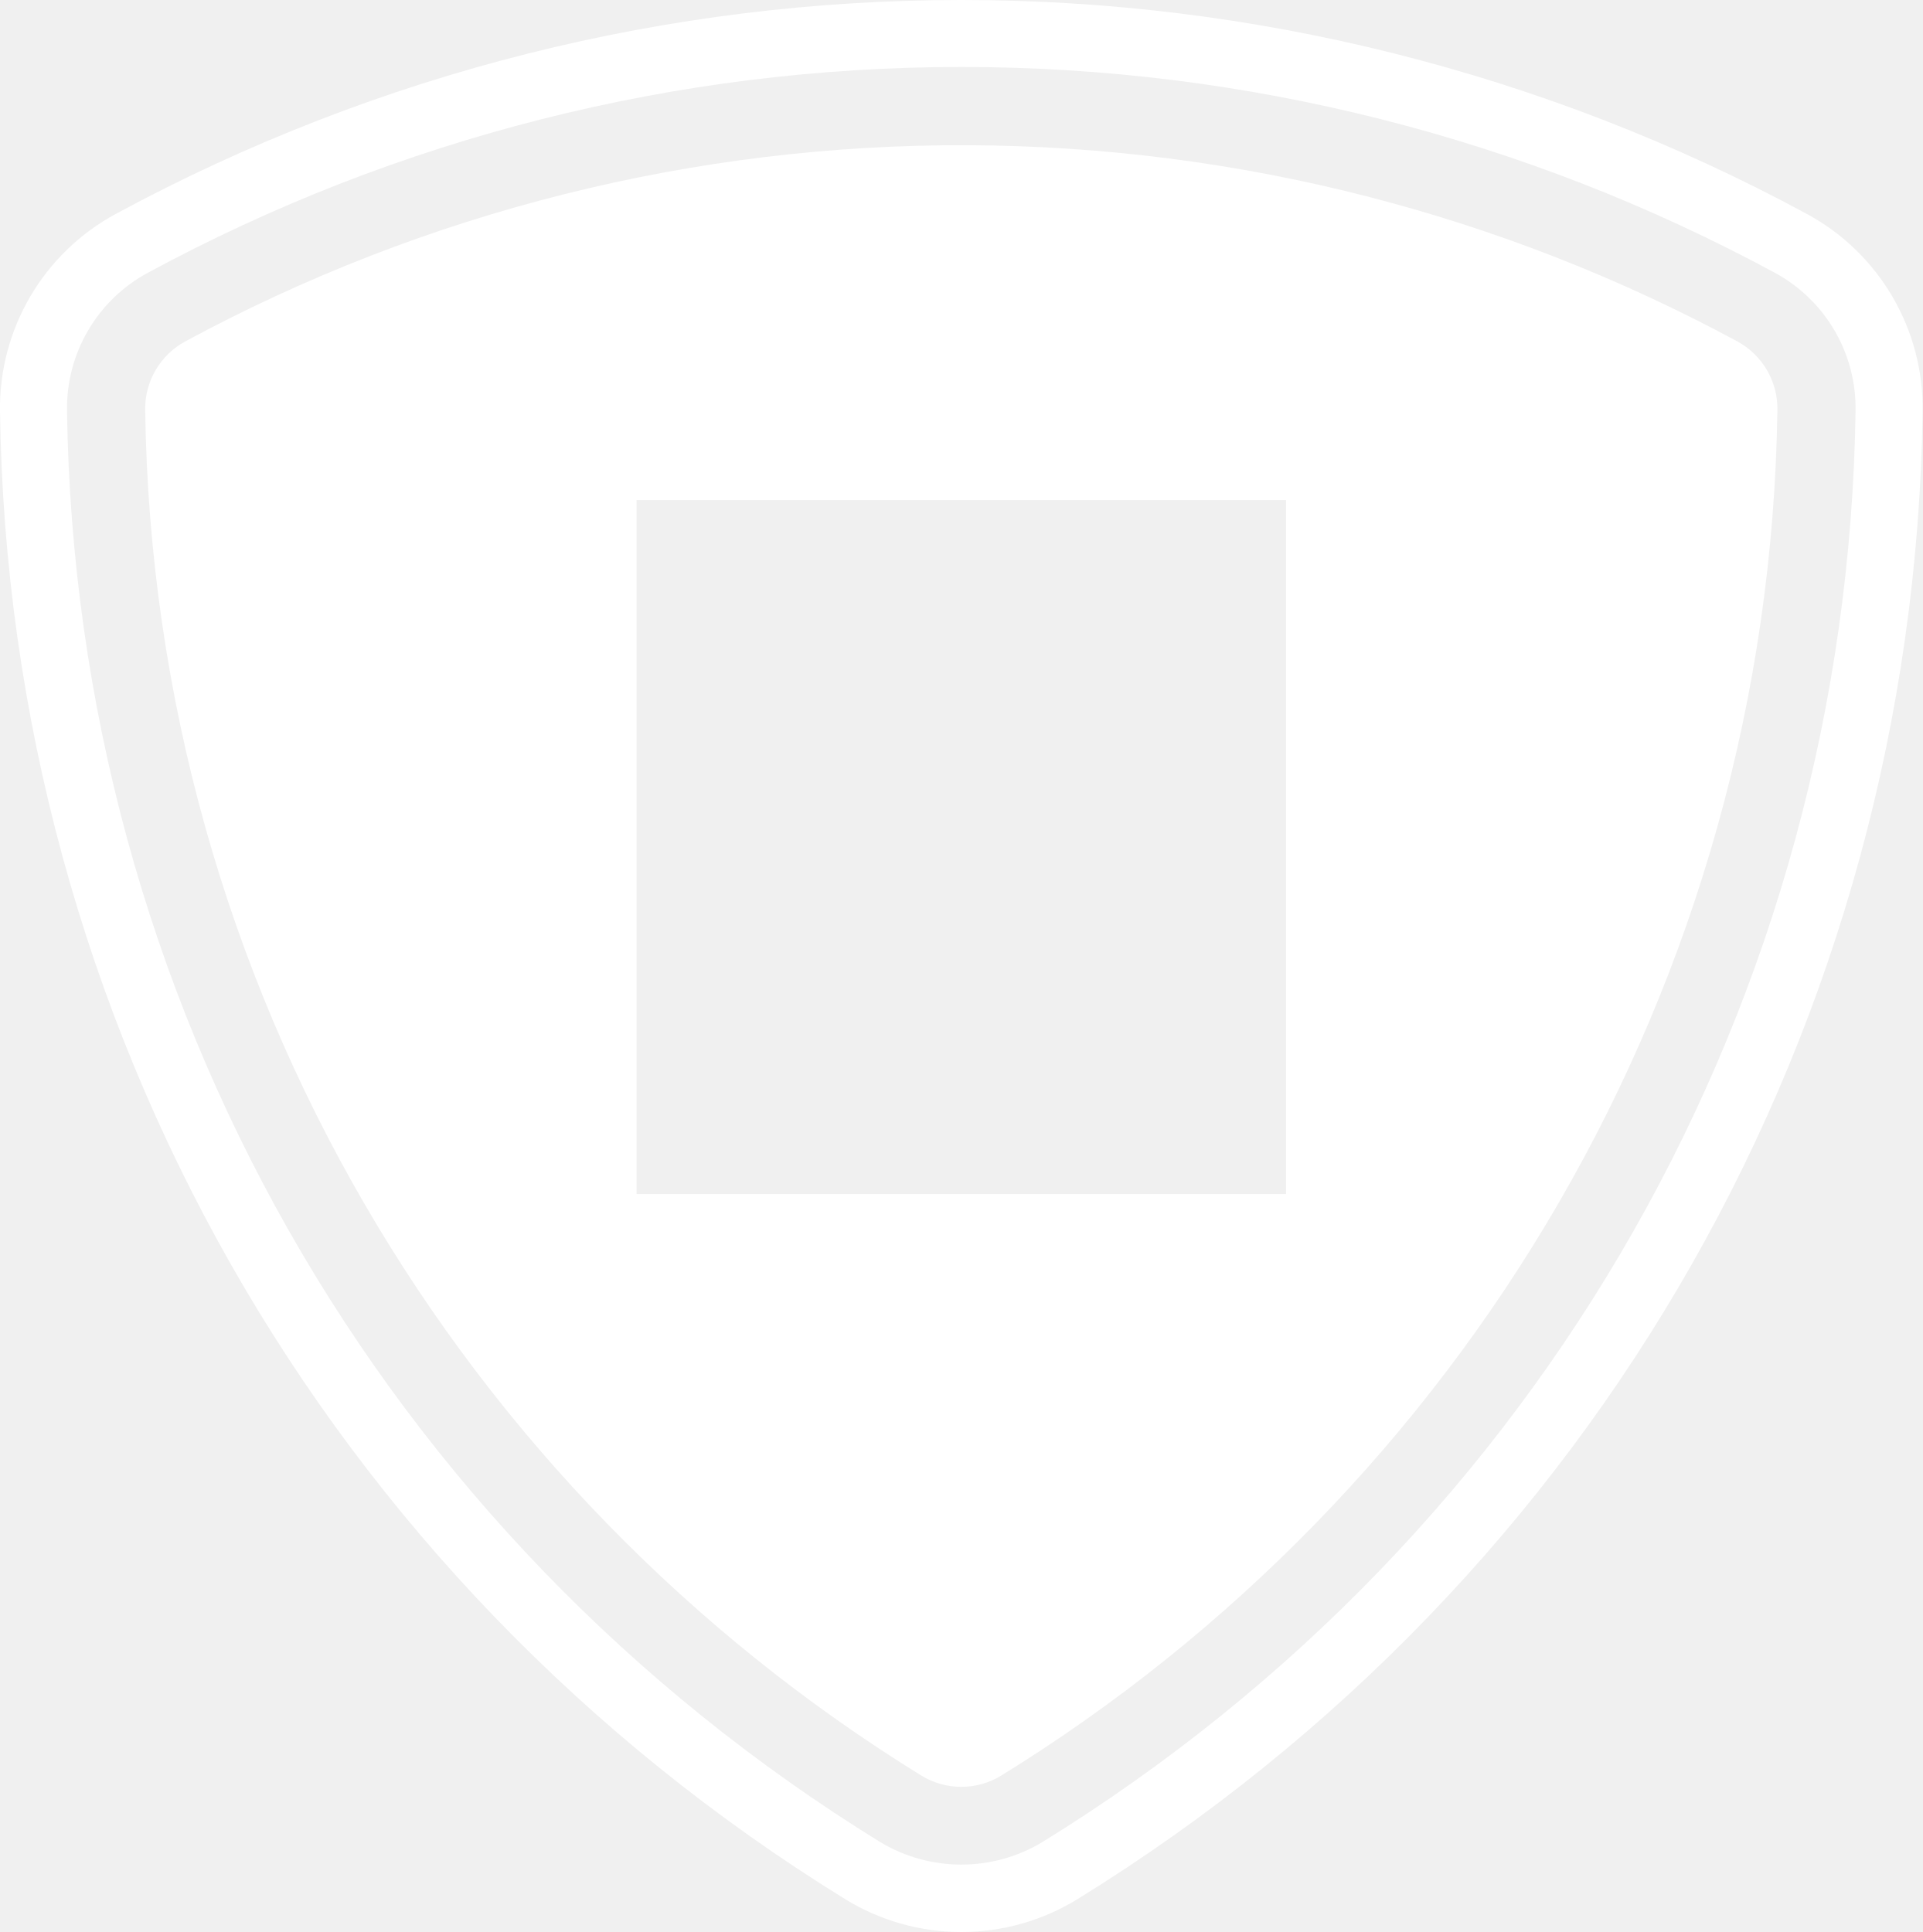
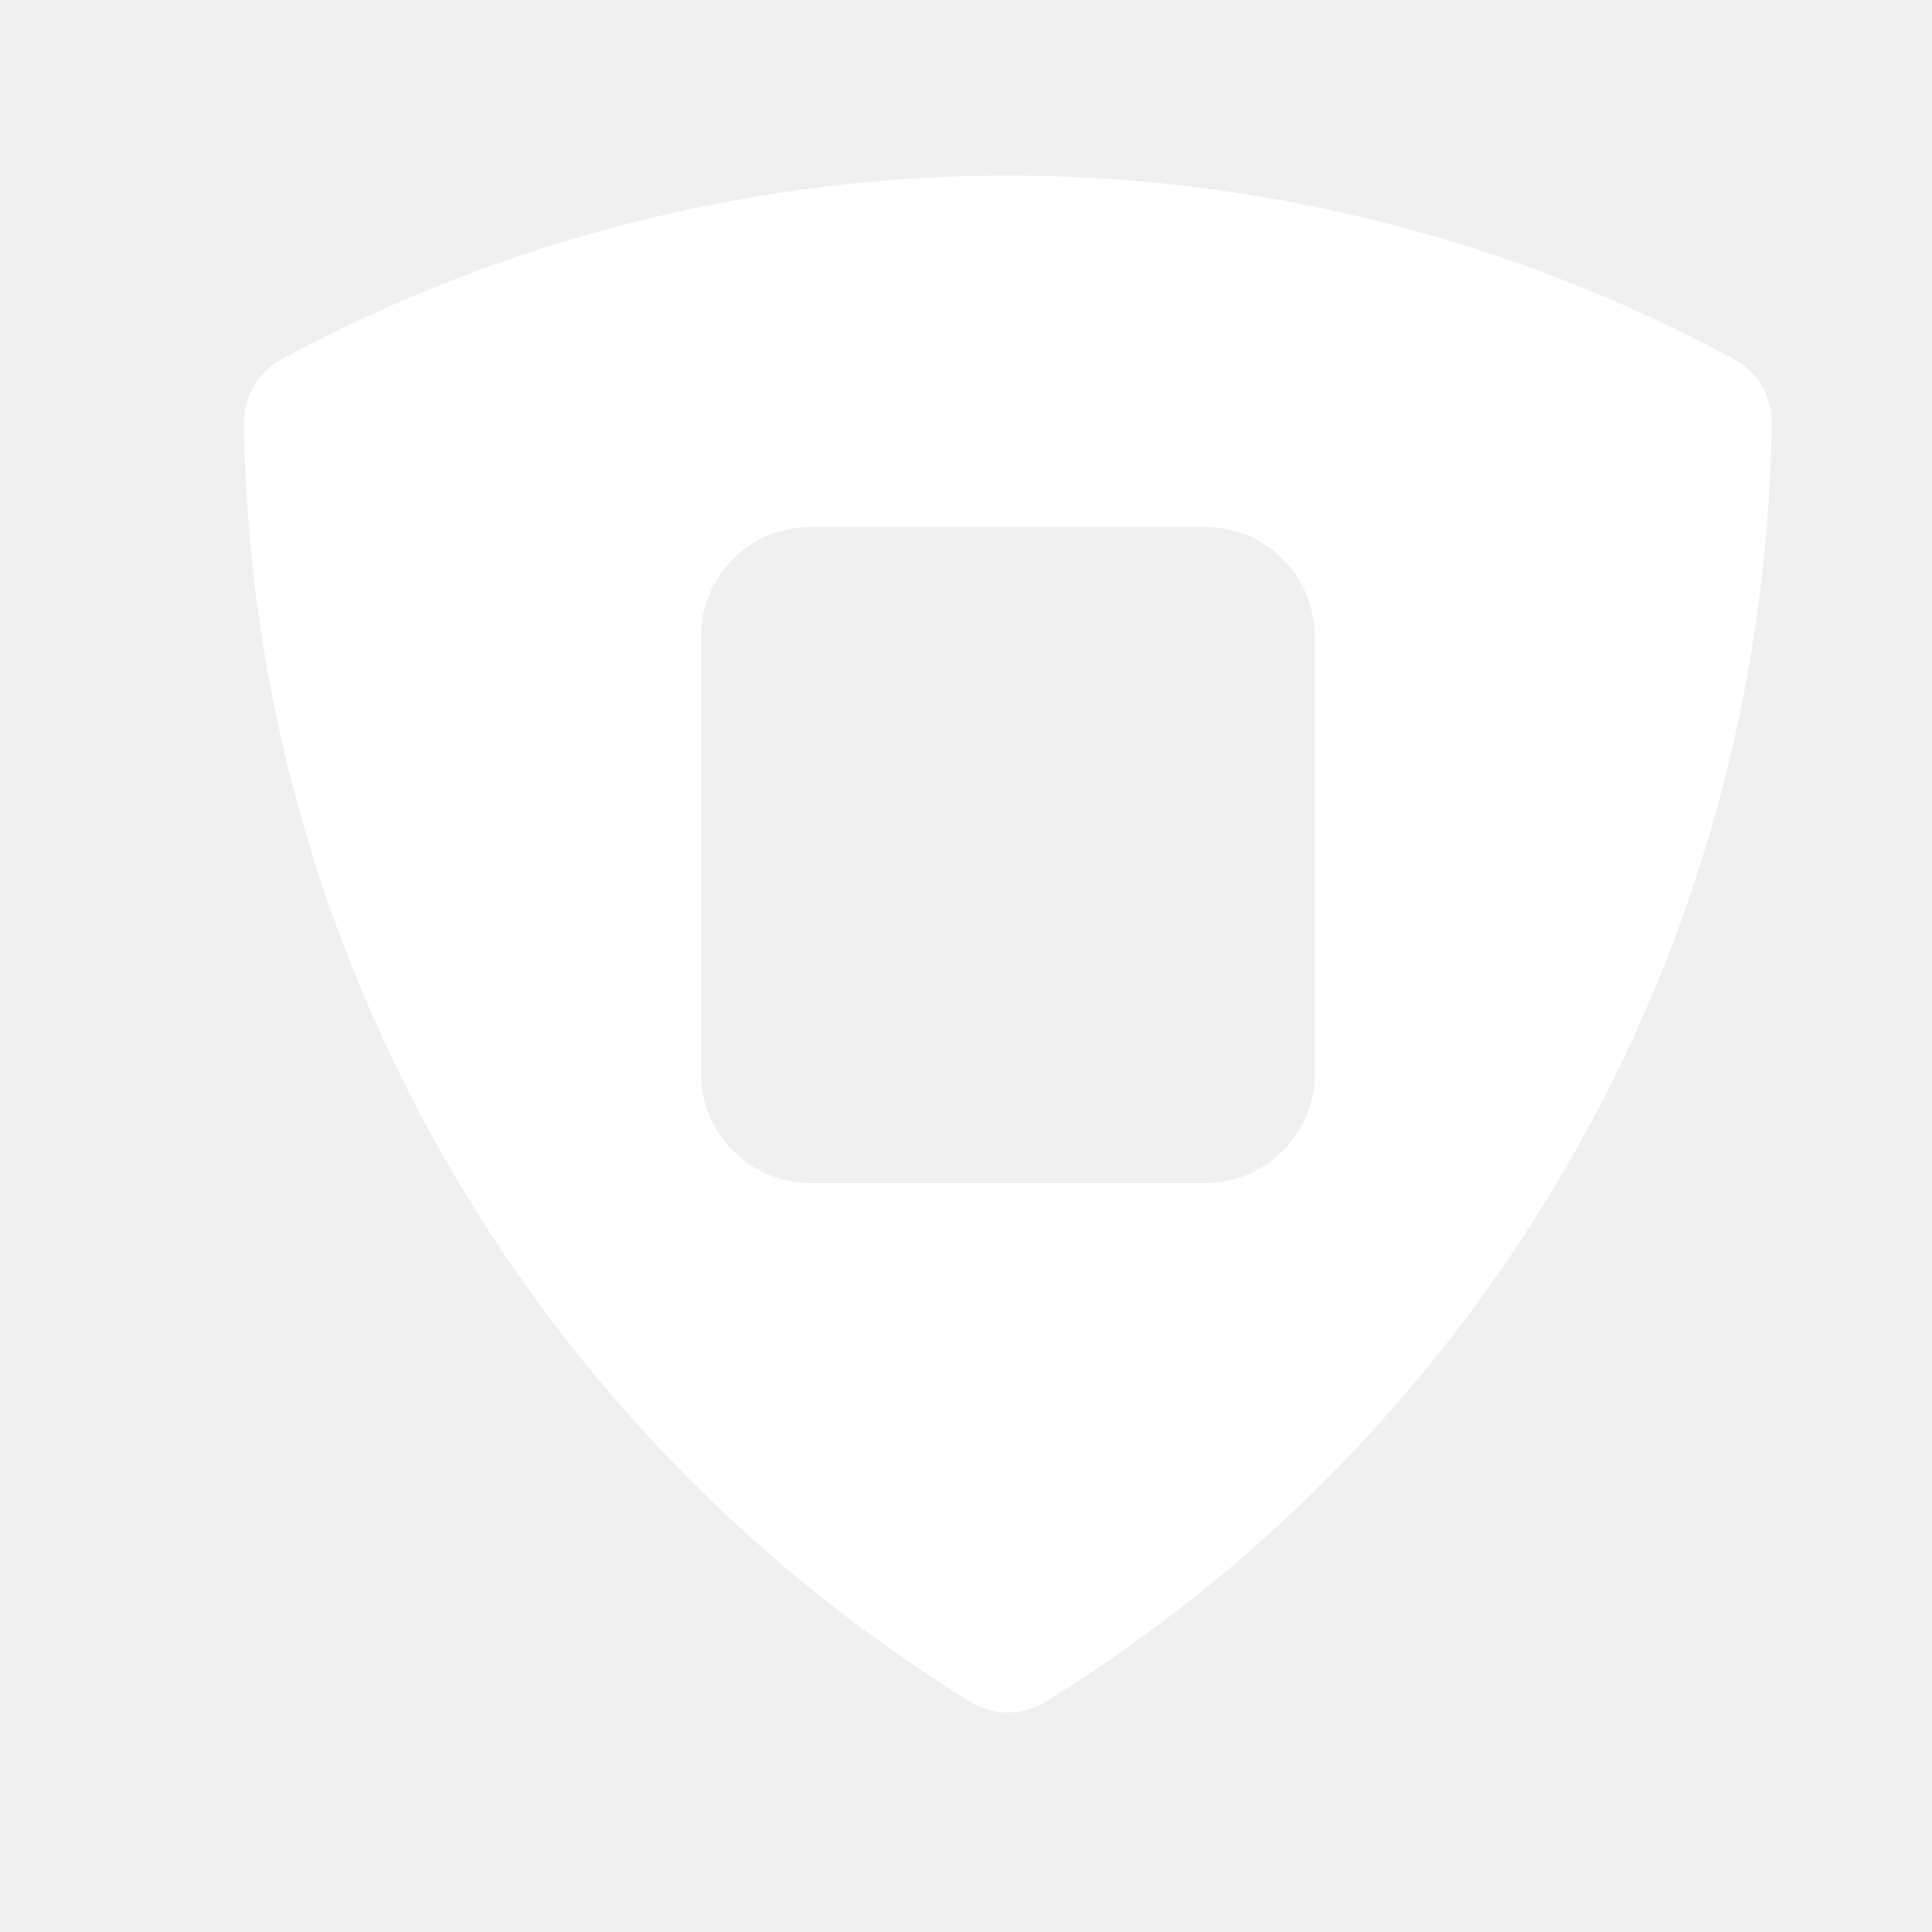
- <svg xmlns="http://www.w3.org/2000/svg" viewBox="0 0 565.15 568" version="1.1" id="svg16">
-   <defs id="defs4">
-     <style id="style2">.cls-1{fill:red;}.cls-2{fill:#fff;}</style>
+ <svg xmlns="http://www.w3.org/2000/svg" id="svg16" viewBox="0 0 88 88">
+   <defs>
+     <style>.cls-1{fill:#fff;}</style>
  </defs>
-   <path class="cls-1" d="m 282.58,568 a 65,65 0 0 1 -34.14,-9.66 C 95.41,463.94 2.54,300.46 0,121 a 64.91,64.91 0 0 1 34,-58.09 522.56,522.56 0 0 1 497.16,0 64.91,64.91 0 0 1 34,58.12 c -2.53,179.43 -95.4,342.91 -248.42,437.3 A 65,65 0 0 1 282.58,568 Z m 0,-548.31 A 502.24,502.24 0 0 0 43.4,80.22 45.27,45.27 0 0 0 19.7,120.75 c 2.44,172.67 91.81,330 239.07,420.83 a 46.19,46.19 0 0 0 47.61,0 C 453.64,450.73 543,293.42 545.45,120.75 A 45.26,45.26 0 0 0 521.75,80.21 502.26,502.26 0 0 0 282.58,19.69 Z" id="path8" style="fill:#ffffff" />
-   <path style="fill:#ffffff" d="M 284.705 42.693 A 479.9 479.9 0 0 0 54.369 100.42 A 22.53 22.53 0 0 0 42.67 120.42 C 45.07 290.26 135.67 438.64 270.83 522.01 A 22.48 22.48 0 0 0 294.32 522.01 C 429.48 438.64 520.08 290.26 522.48 120.42 A 22.53 22.53 0 0 0 510.779 100.42 A 479.9 479.9 0 0 0 284.705 42.693 z M 187.119 147.01 L 378.031 147.01 L 378.031 351.041 L 187.119 351.041 L 187.119 147.01 z " id="path10" />
+   <path id="path10" class="cls-1" d="m46.22,8c-11.66-.05-23.15,2.83-33.41,8.37-1.06.58-1.71,1.69-1.7,2.9.35,24.63,13.49,46.15,33.09,58.25,1.05.64,2.36.64,3.41,0,19.6-12.09,32.74-33.61,33.09-58.25.01-1.21-.64-2.32-1.7-2.9-10.07-5.45-21.34-8.32-32.79-8.37Zm-9.29,16h17.96c2.76,0,5,2.24,5,5v19.89c0,2.76-2.24,5-5,5h-17.96c-2.76,0-5-2.24-5-5v-19.89c0-2.76,2.24-5,5-5Z" />
</svg>
